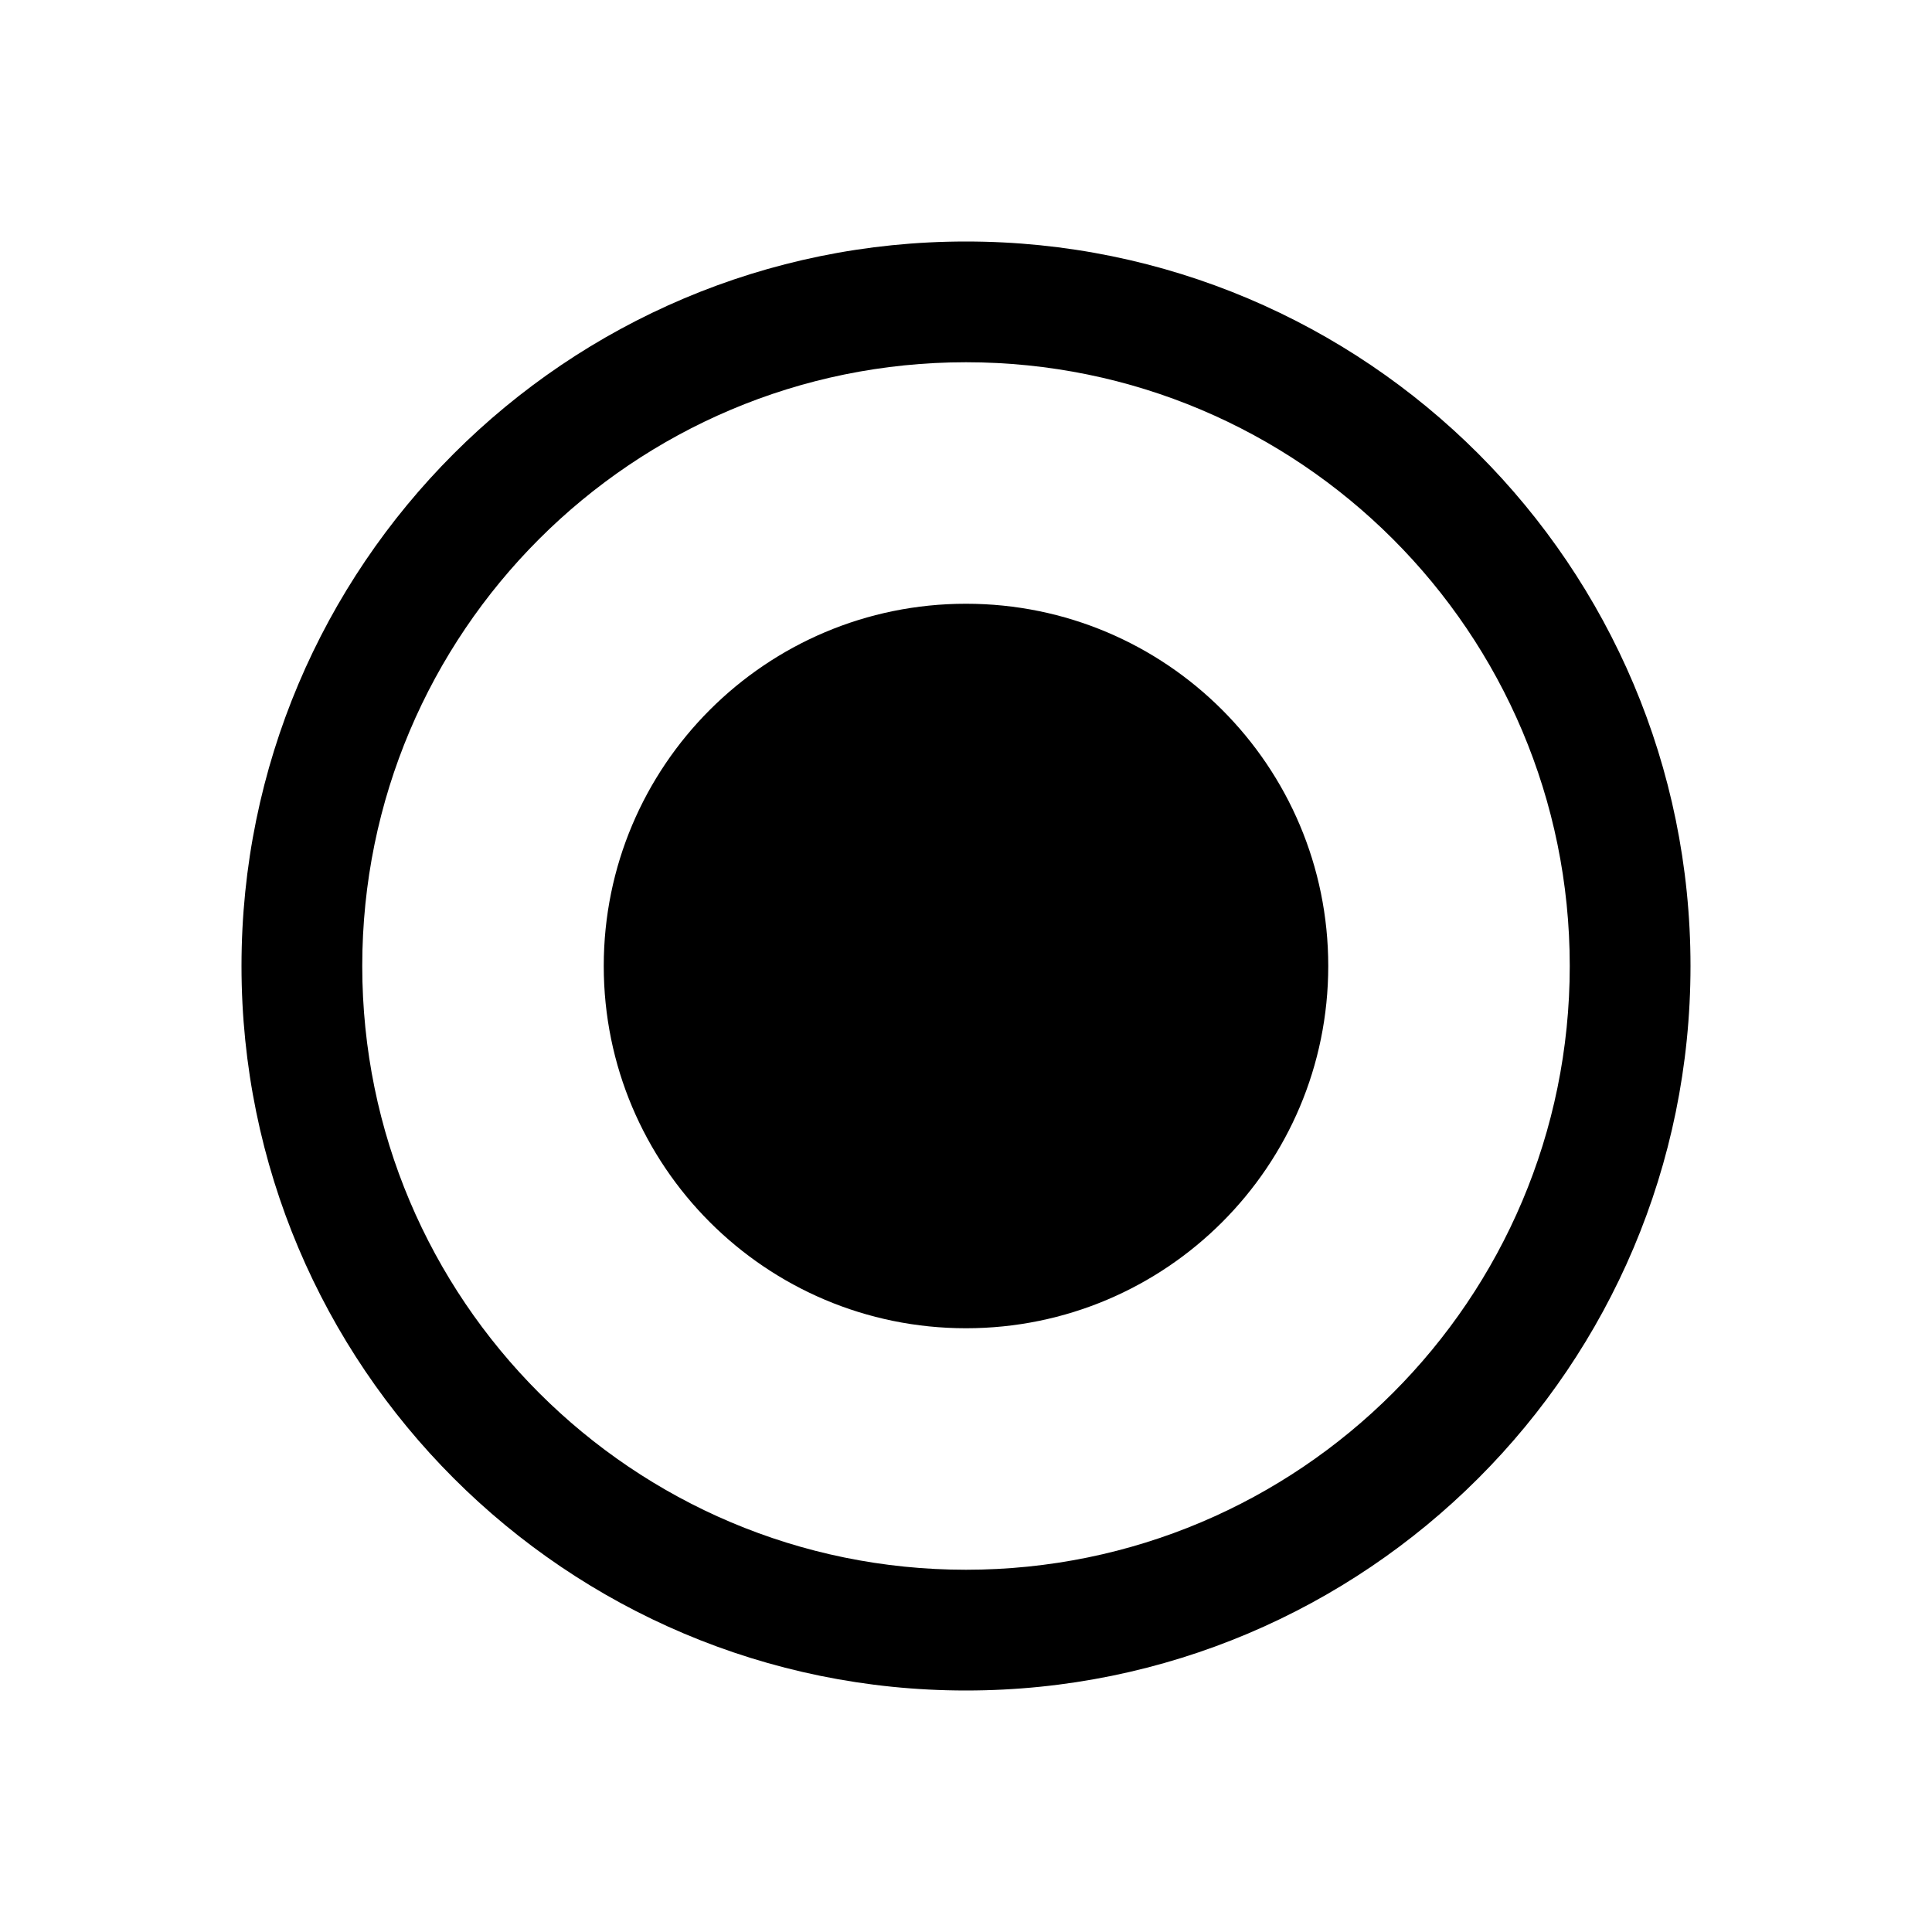
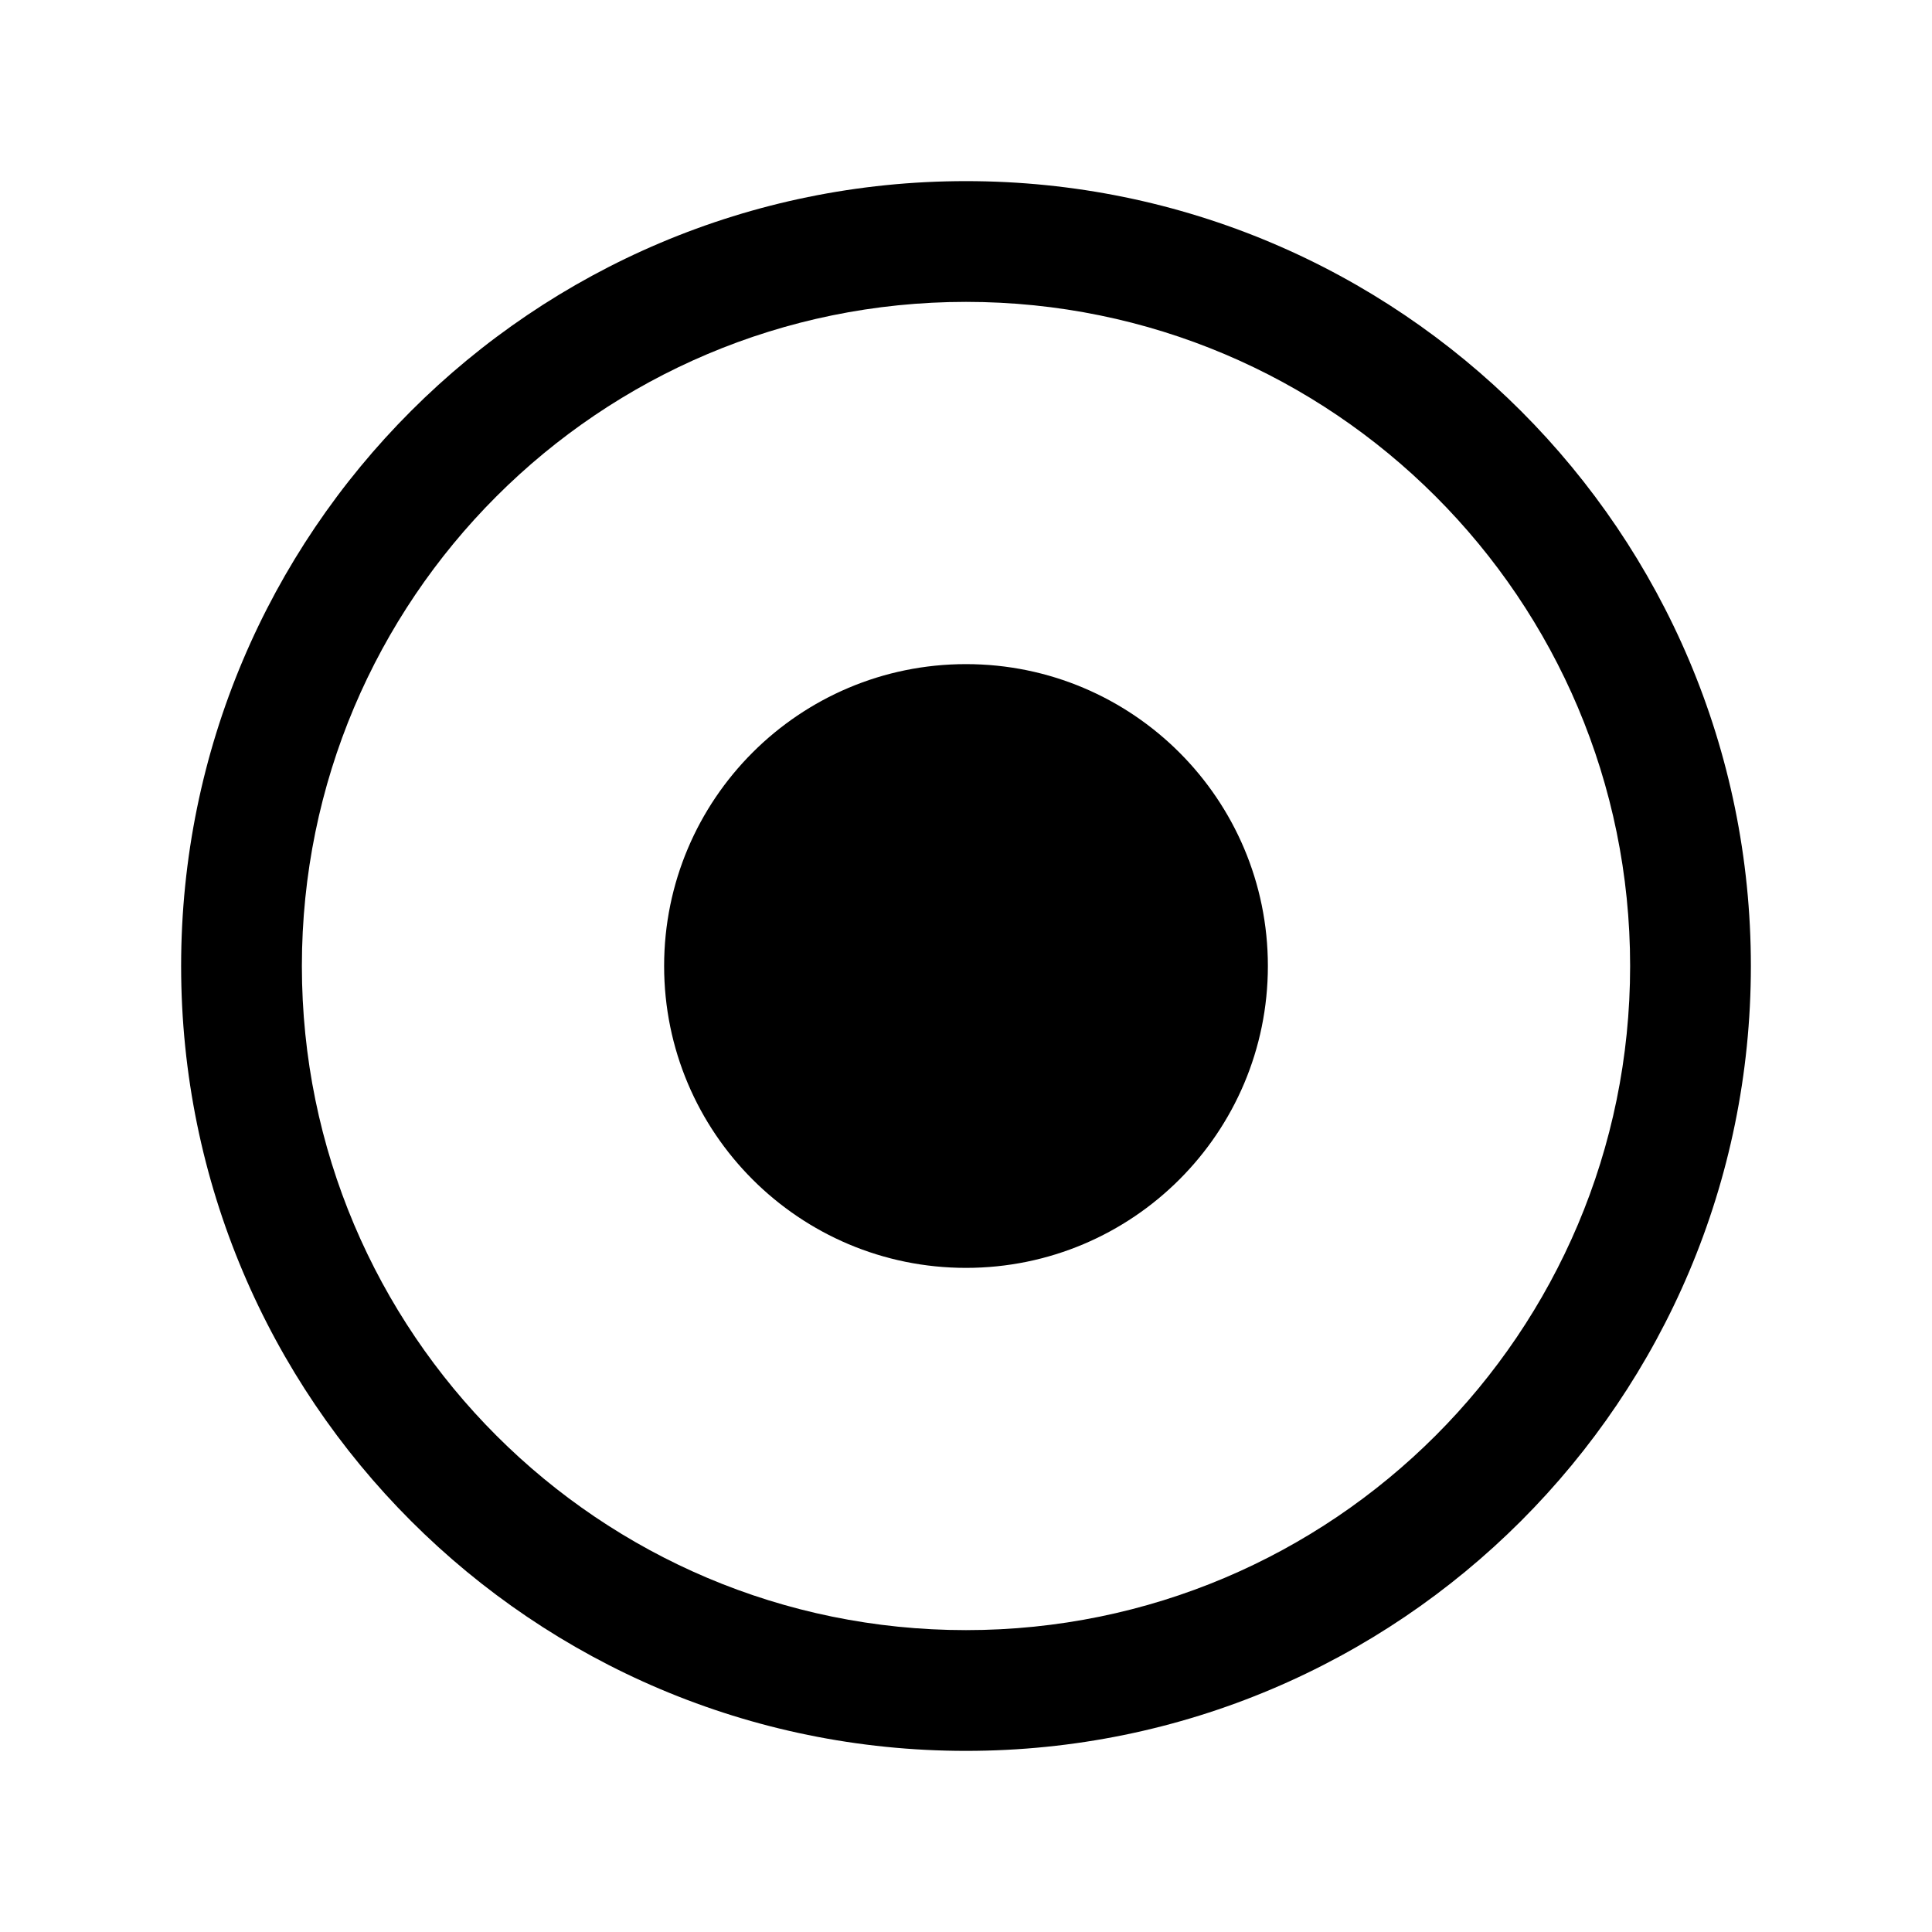
<svg xmlns="http://www.w3.org/2000/svg" viewBox="0 0 32 32">
-   <path d="M26 16C26 10.477 21.523 6 16 6C10.477 6 6 10.477 6 16C6 21.523 10.477 26 16 26C21.523 26 26 21.523 26 16ZM28 16C28 22.627 22.627 28 16 28C9.373 28 4 22.627 4 16C4 9.373 9.373 4 16 4C22.627 4 28 9.373 28 16ZM16 22C12.686 22 10 19.314 10 16C10 12.686 12.686 10 16 10C19.314 10 22 12.686 22 16C22 19.314 19.314 22 16 22Z" />
+   <path d="M29 16C29 23.18 23.18 29 16 29C8.82 29 3 23.18 3 16C3 8.82 8.82 3 16 3C23.18 3 29 8.82 29 16ZM27 16C27 9.925 22.075 5 16 5C9.925 5 5 9.925 5 16C5 22.075 9.925 27 16 27C22.075 27 27 22.075 27 16Z" />
+   <path d="M21 16C21 18.761 18.761 21 16 21C13.239 21 11 18.761 11 16C11 13.239 13.239 11 16 11C18.761 11 21 13.239 21 16Z" />
</svg>
